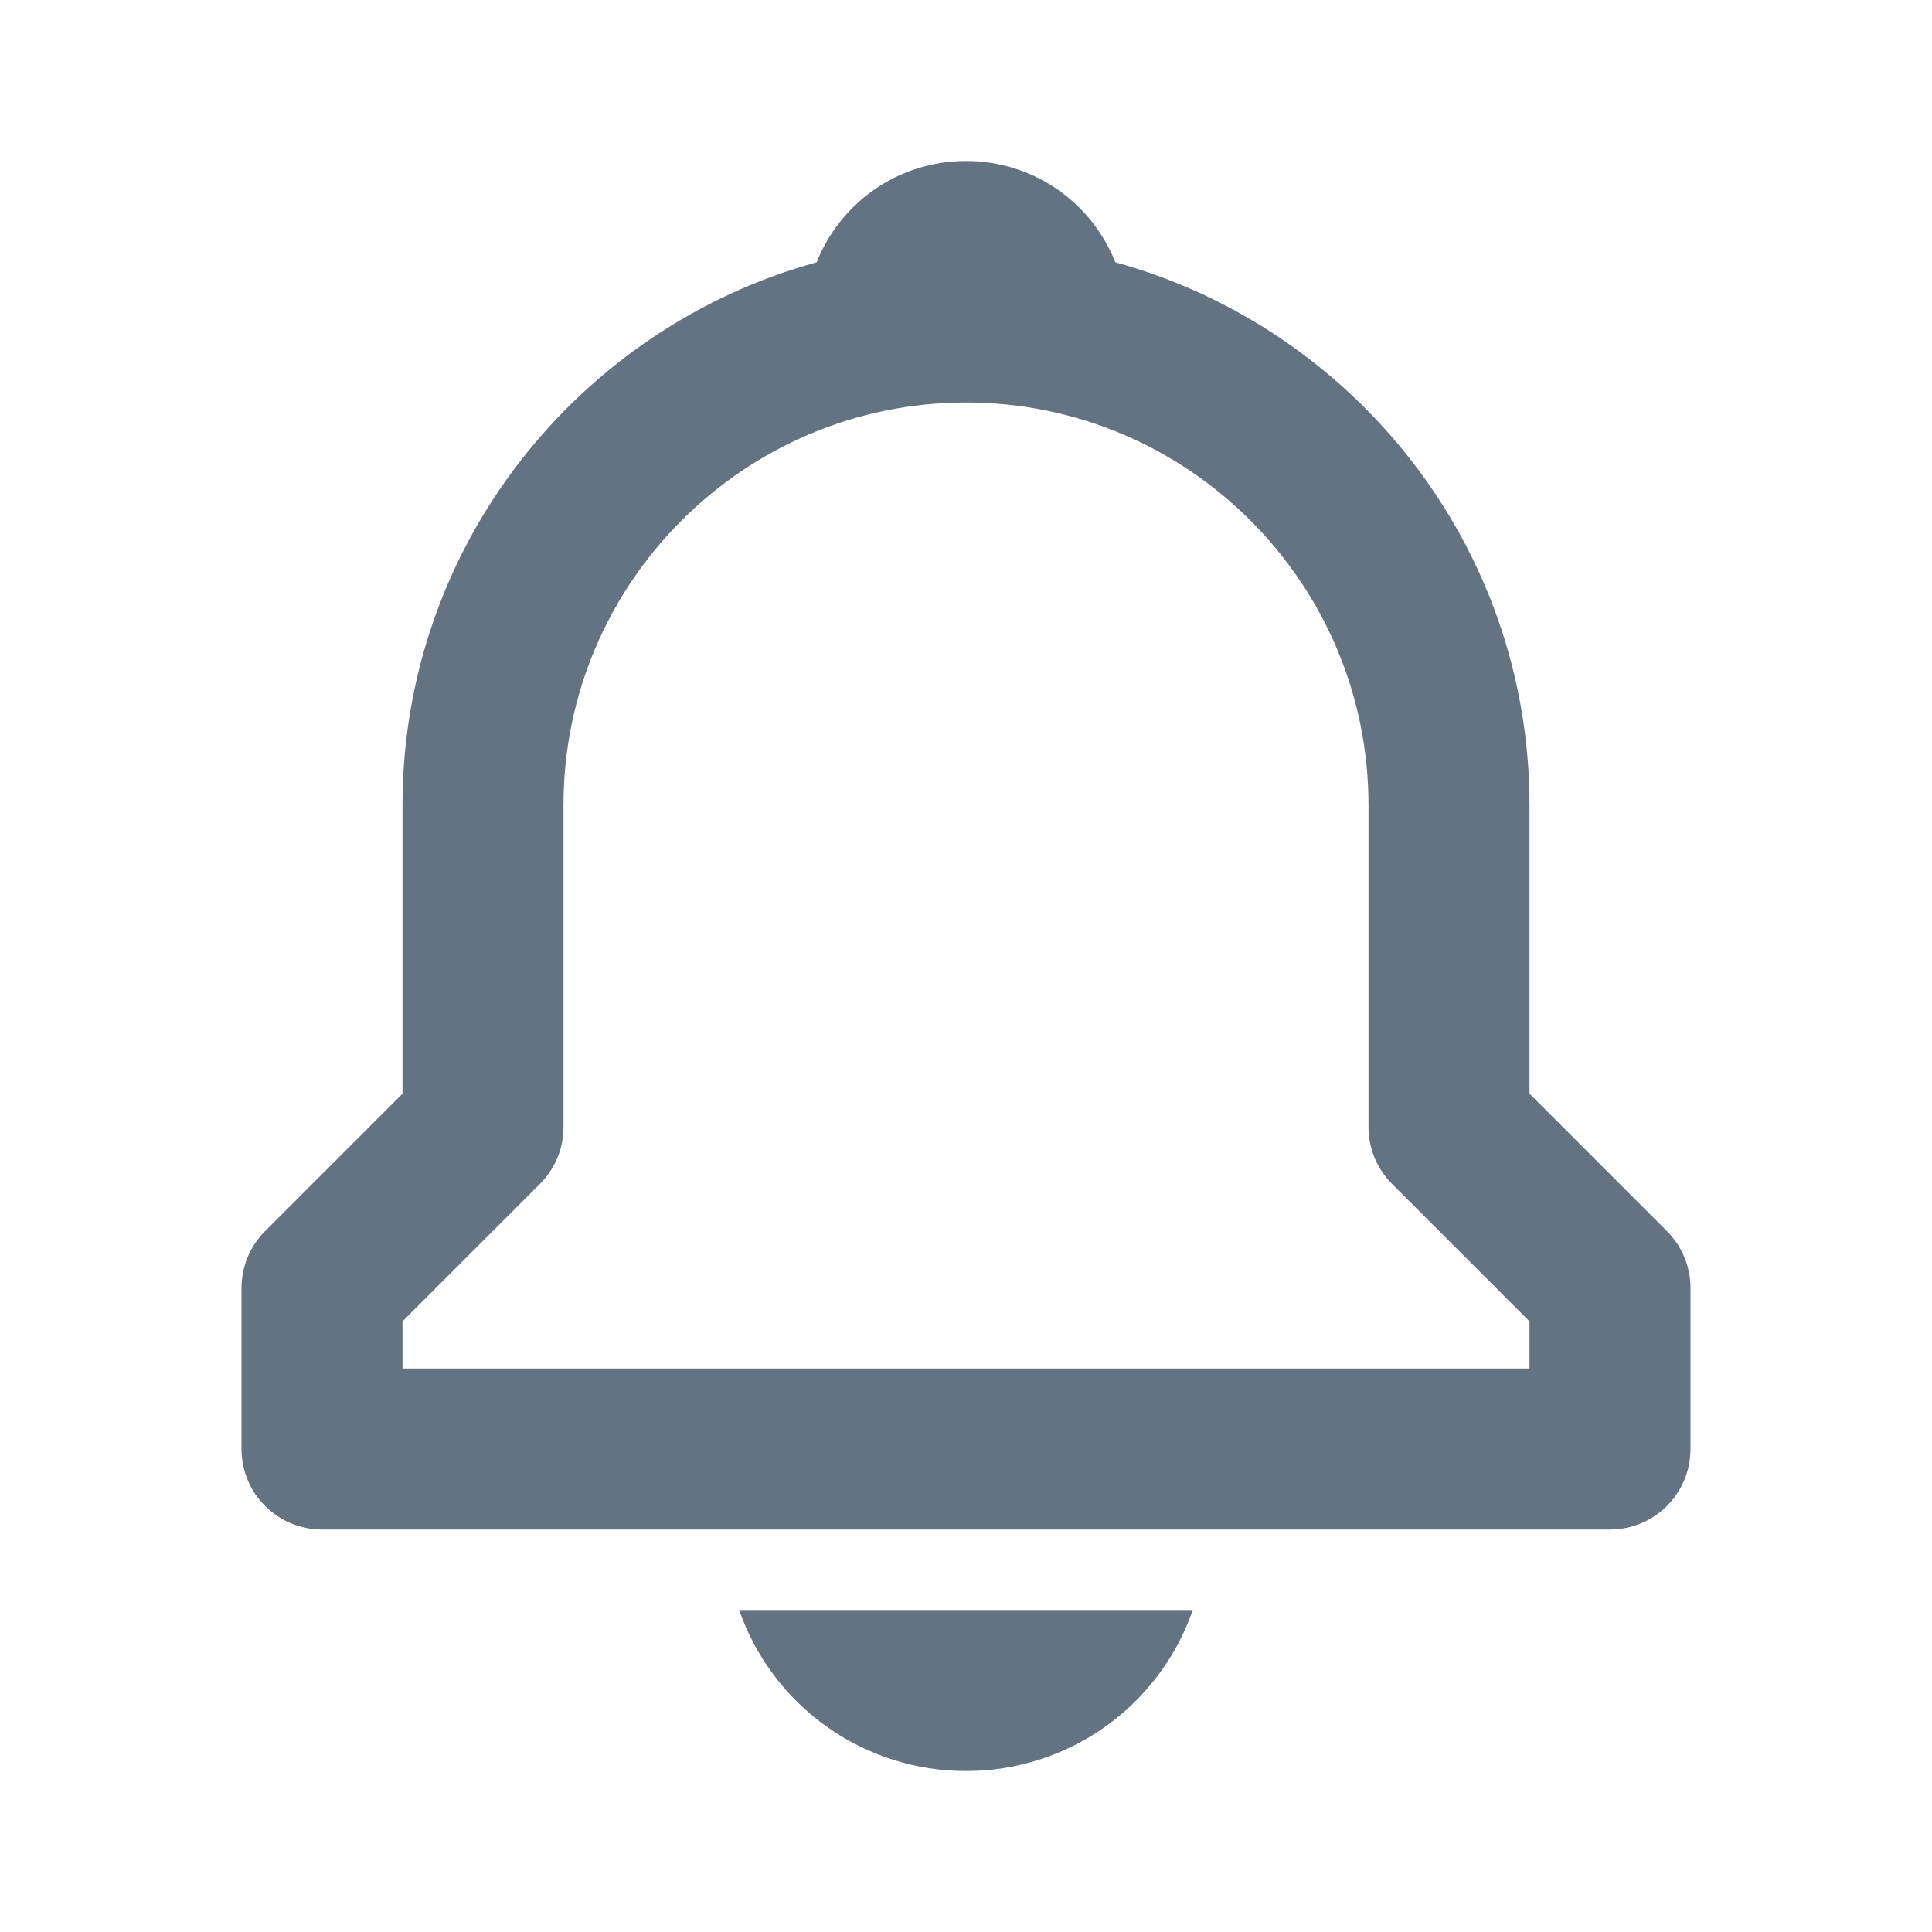
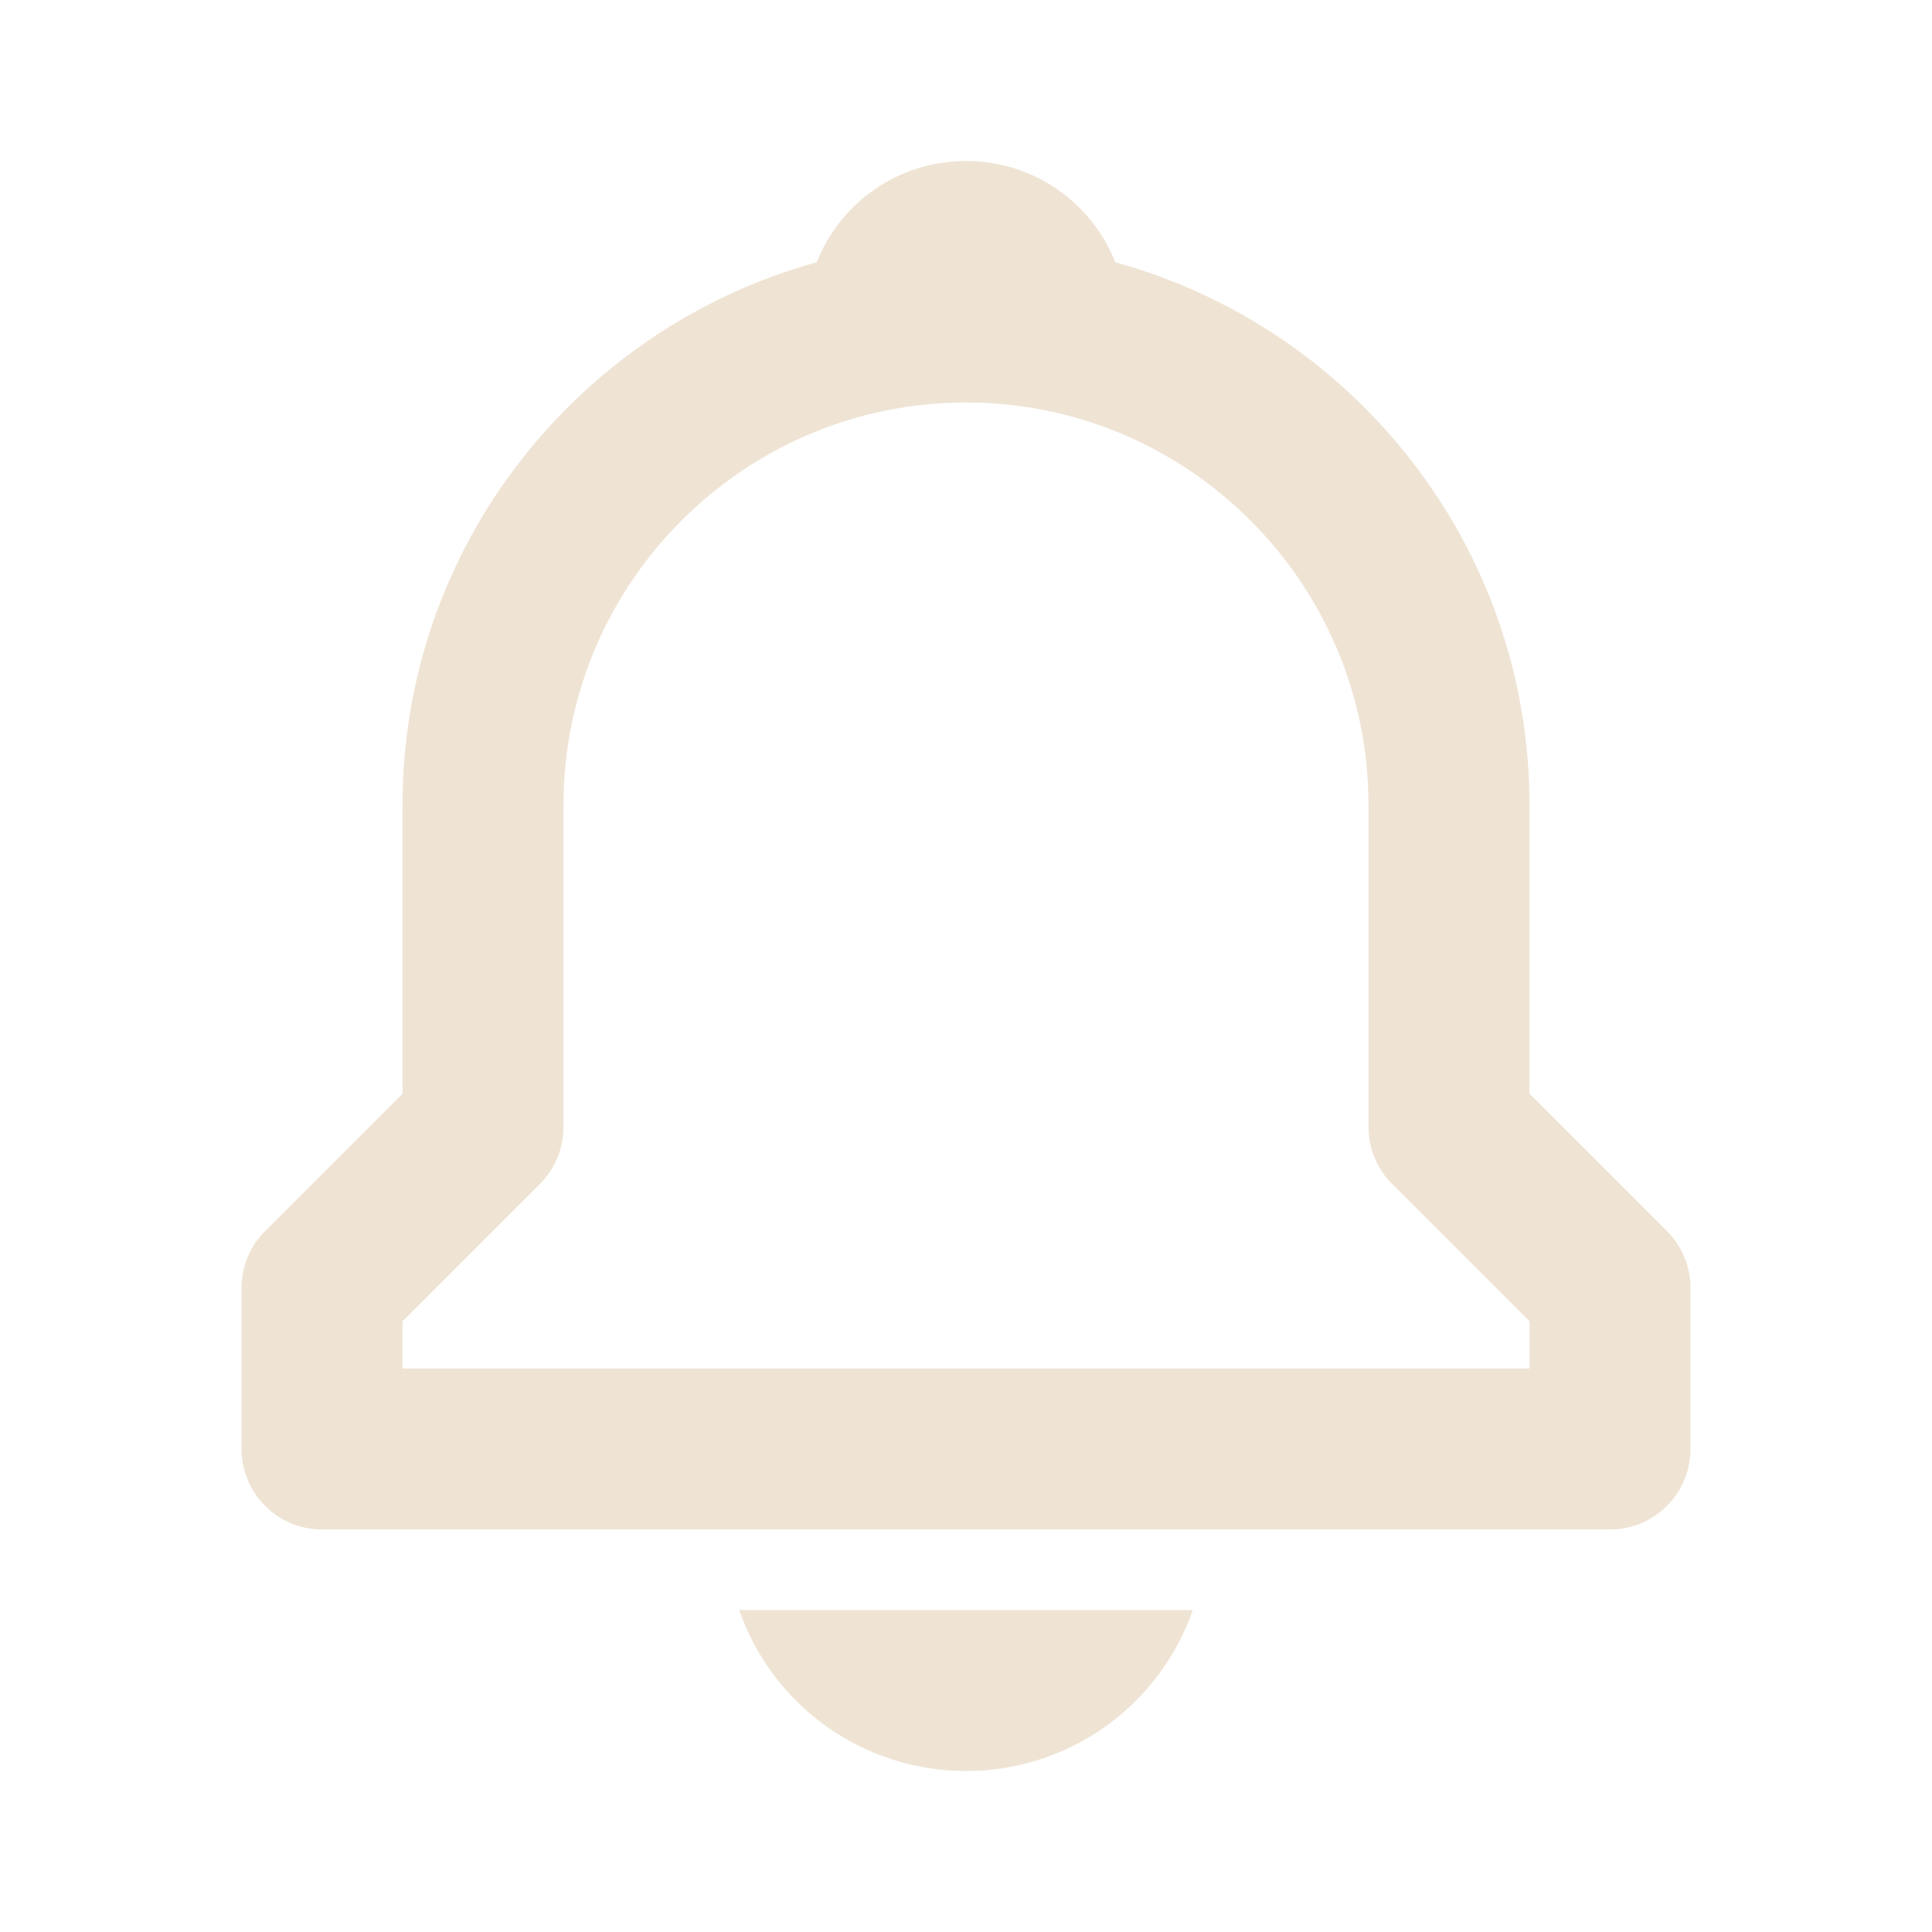
<svg xmlns="http://www.w3.org/2000/svg" width="24" height="24" viewBox="0 0 24 24" fill="none">
-   <path d="M19 13.586V10C19 6.783 16.815 4.073 13.855 3.258C13.562 2.52 12.846 2 12 2C11.154 2 10.438 2.52 10.145 3.258C7.185 4.074 5 6.783 5 10V13.586L3.293 15.293C3.2 15.386 3.126 15.496 3.076 15.617C3.026 15.739 3 15.869 3 16V18C3 18.265 3.105 18.52 3.293 18.707C3.48 18.895 3.735 19 4 19H20C20.265 19 20.52 18.895 20.707 18.707C20.895 18.52 21 18.265 21 18V16C21 15.869 20.974 15.739 20.924 15.617C20.874 15.496 20.8 15.386 20.707 15.293L19 13.586ZM19 17H5V16.414L6.707 14.707C6.8 14.614 6.874 14.504 6.924 14.383C6.974 14.261 7 14.131 7 14V10C7 7.243 9.243 5 12 5C14.757 5 17 7.243 17 10V14C17 14.266 17.105 14.52 17.293 14.707L19 16.414V17ZM12 22C12.619 22.001 13.223 21.809 13.729 21.45C14.233 21.092 14.614 20.585 14.818 20H9.182C9.386 20.585 9.766 21.092 10.271 21.45C10.777 21.809 11.381 22.001 12 22Z" fill="#637381" />
+   <path d="M19 13.586V10C19 6.783 16.815 4.073 13.855 3.258C13.562 2.52 12.846 2 12 2C11.154 2 10.438 2.52 10.145 3.258C7.185 4.074 5 6.783 5 10V13.586L3.293 15.293C3.2 15.386 3.126 15.496 3.076 15.617C3.026 15.739 3 15.869 3 16V18C3 18.265 3.105 18.52 3.293 18.707C3.48 18.895 3.735 19 4 19H20C20.265 19 20.52 18.895 20.707 18.707C20.895 18.52 21 18.265 21 18V16C21 15.869 20.974 15.739 20.924 15.617C20.874 15.496 20.8 15.386 20.707 15.293L19 13.586ZM19 17H5V16.414L6.707 14.707C6.8 14.614 6.874 14.504 6.924 14.383C6.974 14.261 7 14.131 7 14V10C7 7.243 9.243 5 12 5C14.757 5 17 7.243 17 10V14C17 14.266 17.105 14.52 17.293 14.707L19 16.414V17ZM12 22C12.619 22.001 13.223 21.809 13.729 21.45C14.233 21.092 14.614 20.585 14.818 20H9.182C9.386 20.585 9.766 21.092 10.271 21.45C10.777 21.809 11.381 22.001 12 22Z" fill="#efe4d4" />
</svg>
